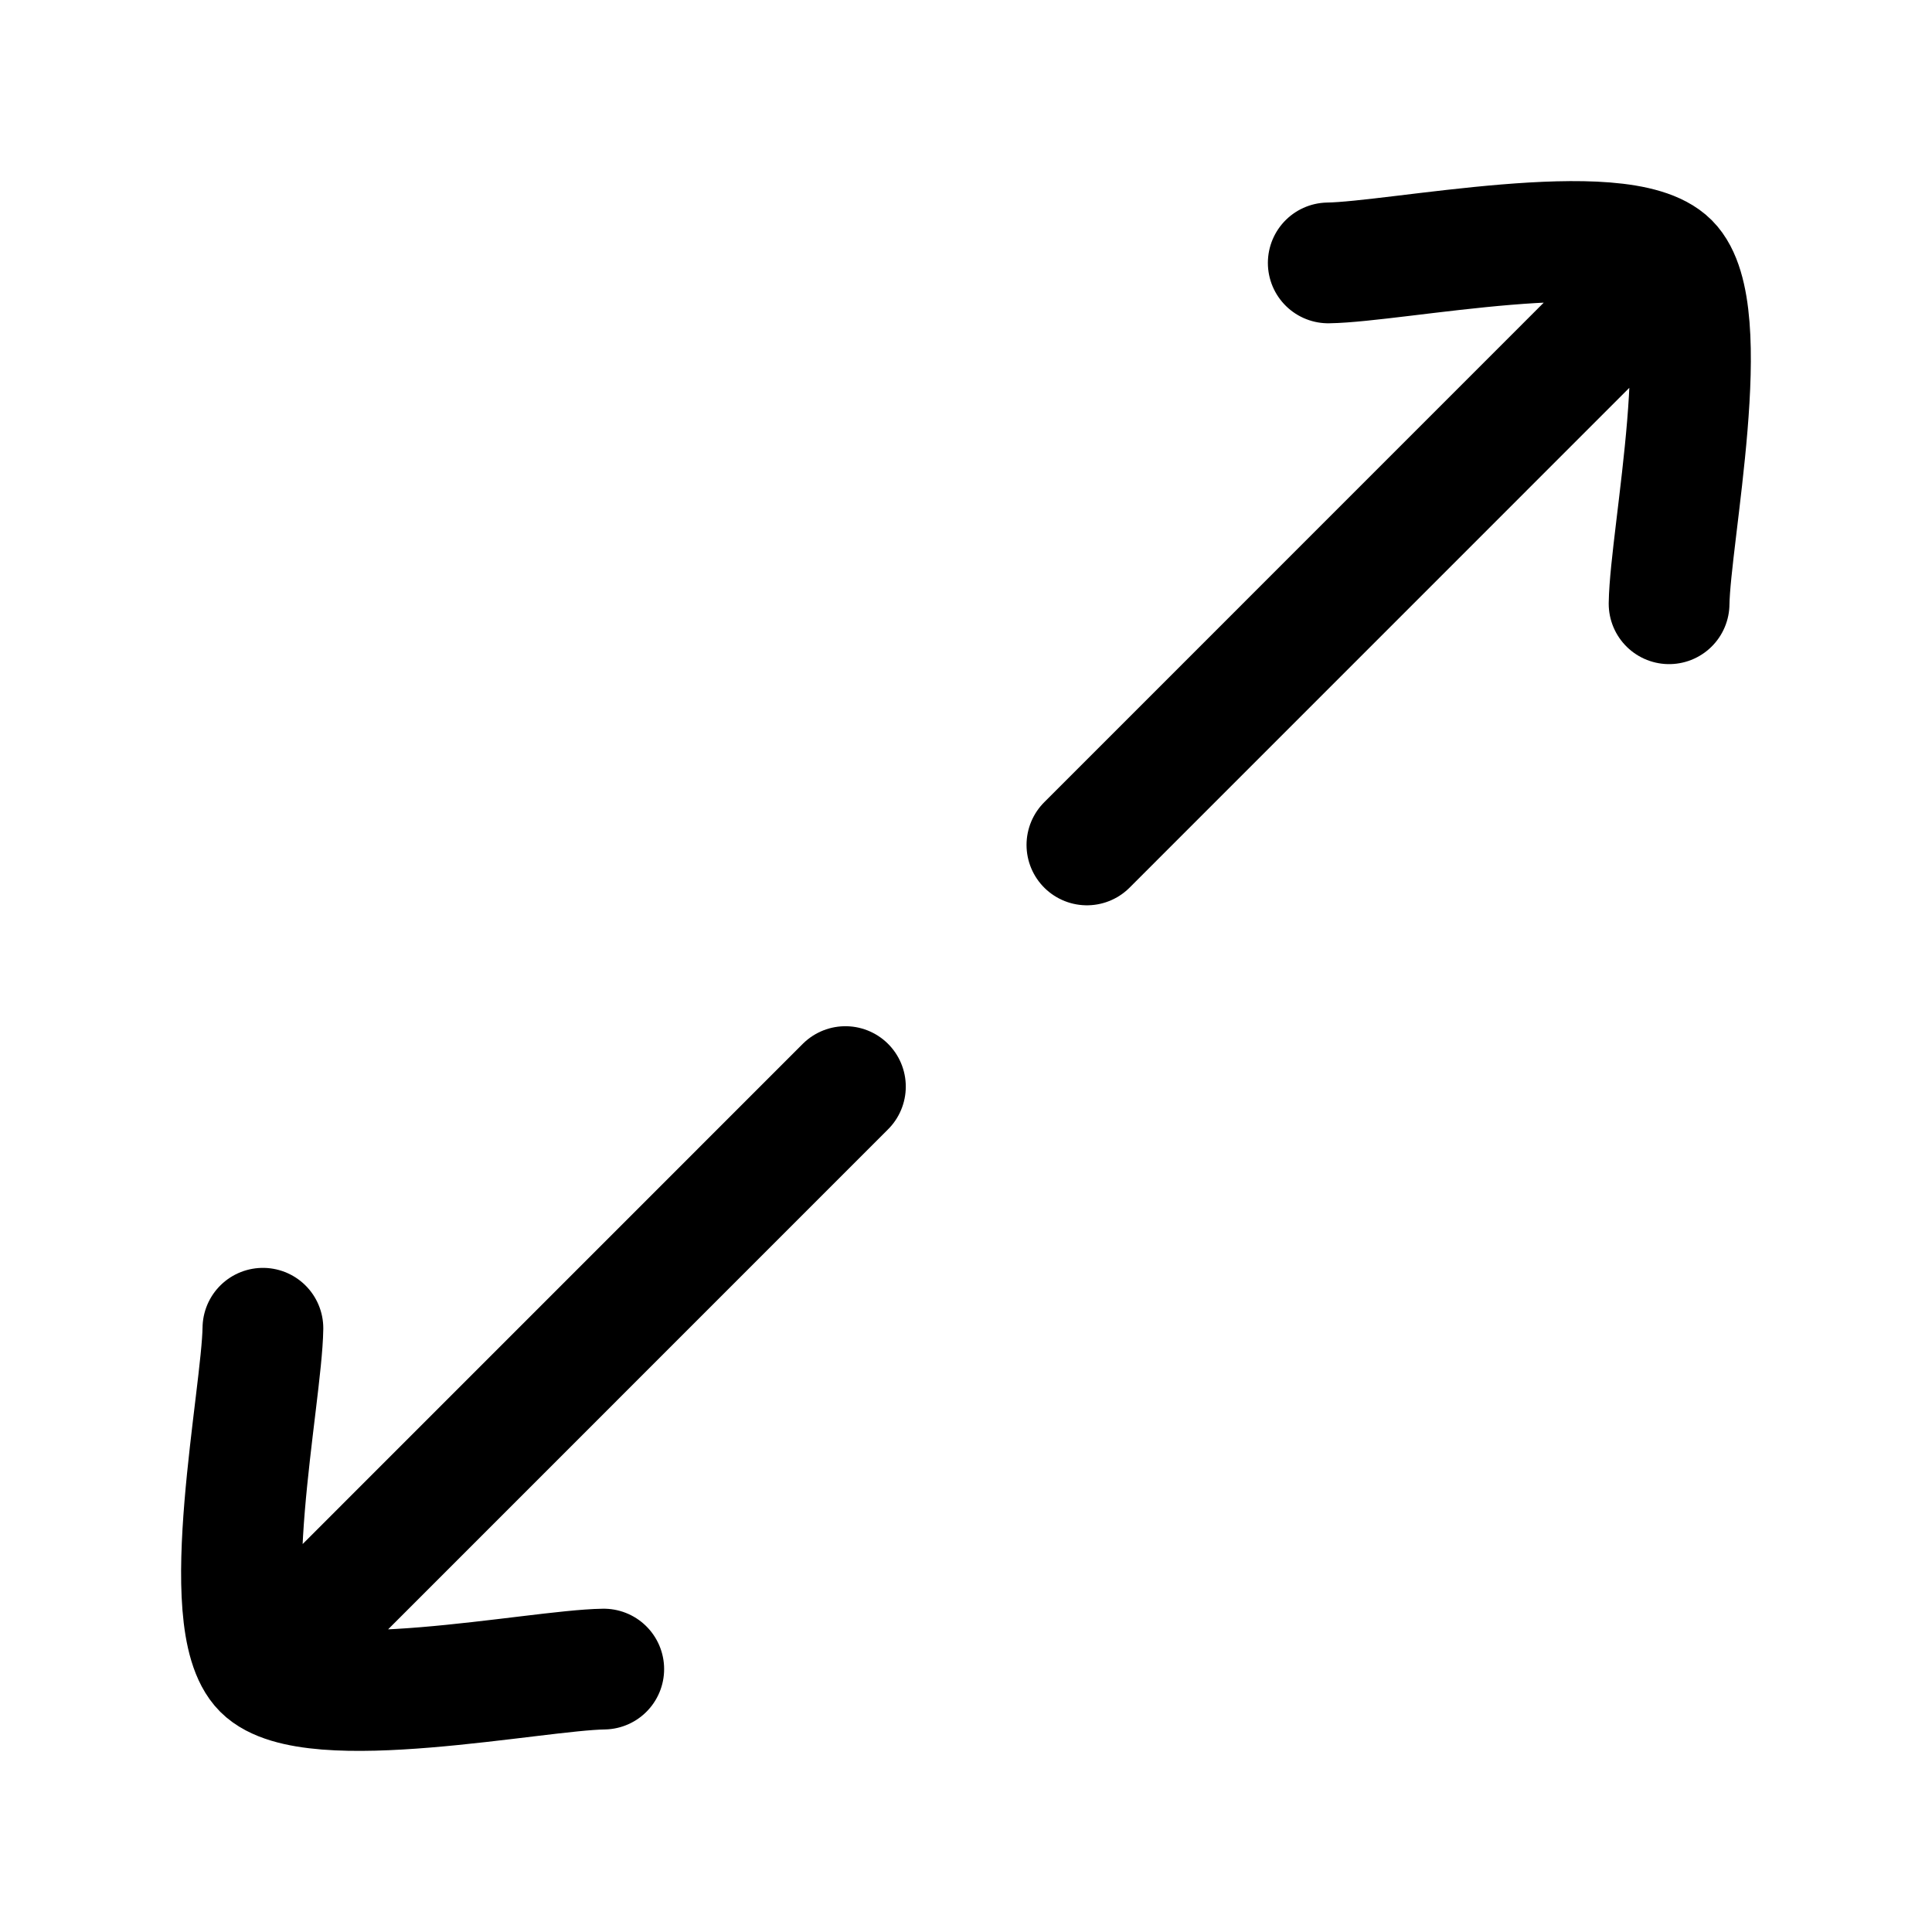
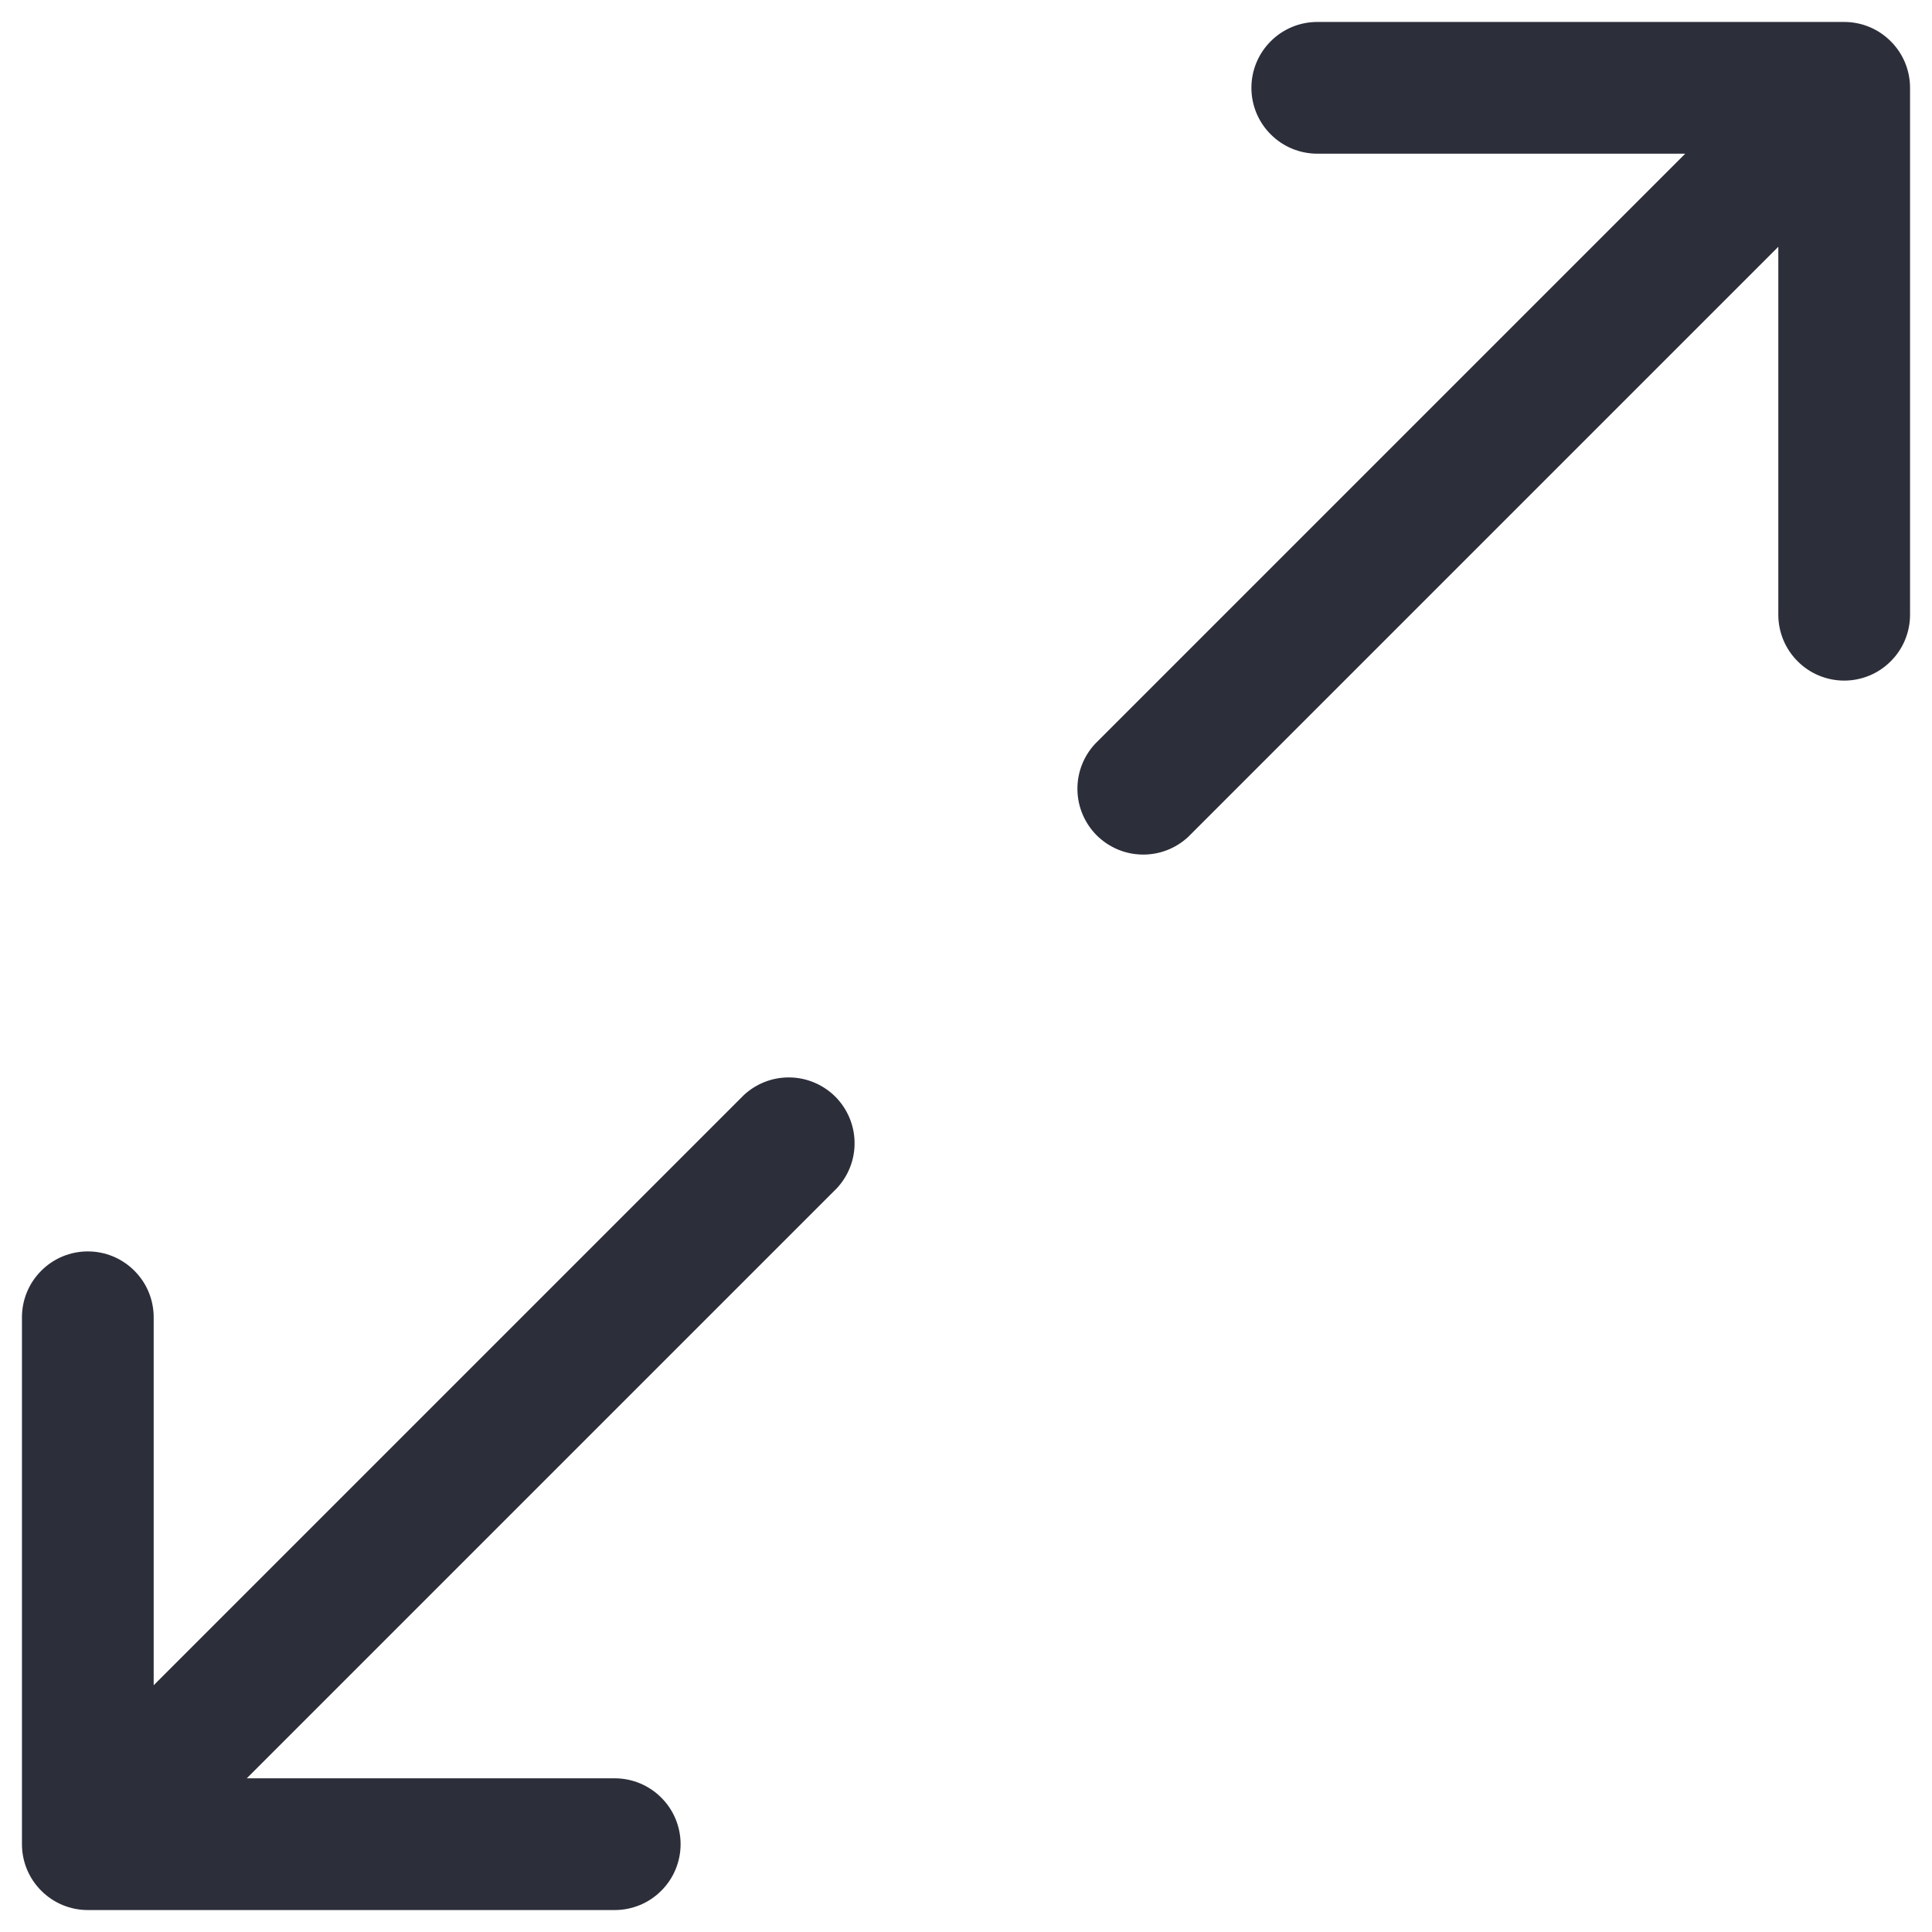
- <svg xmlns="http://www.w3.org/2000/svg" viewBox="0 0 24 24" width="24" height="24" color="#000000" fill="none">
-   <path d="M16.5 3.266C17.344 3.254 20.141 2.673 20.734 3.266C21.326 3.859 20.746 6.656 20.734 7.5M20.506 3.491L13.502 10.496" stroke="currentColor" stroke-width="1.5" stroke-linecap="round" stroke-linejoin="round" />
-   <path d="M3.266 16.5C3.254 17.345 2.673 20.141 3.266 20.734C3.859 21.327 6.656 20.746 7.5 20.734M10.502 13.498L3.498 20.503" stroke="currentColor" stroke-width="1.5" stroke-linecap="round" stroke-linejoin="round" />
+ <svg xmlns="http://www.w3.org/2000/svg" width="22" height="22" viewBox="0 0 22 22" fill="none">
+   <path d="M21.75 1V7C21.75 7.199 21.671 7.39 21.53 7.53C21.39 7.671 21.199 7.75 21 7.75C20.801 7.75 20.61 7.671 20.47 7.53C20.329 7.39 20.25 7.199 20.25 7V2.81L13.53 9.53C13.388 9.662 13.2 9.735 13.005 9.731C12.811 9.728 12.626 9.649 12.488 9.512C12.351 9.374 12.272 9.189 12.269 8.995C12.265 8.8 12.338 8.612 12.47 8.47L19.19 1.75H15C14.801 1.75 14.61 1.671 14.47 1.53C14.329 1.39 14.25 1.199 14.25 1C14.25 0.801 14.329 0.61 14.47 0.47C14.61 0.329 14.801 0.25 15 0.25H21C21.199 0.25 21.39 0.329 21.53 0.47C21.671 0.61 21.75 0.801 21.75 1ZM8.47 12.47L1.75 19.19V15C1.75 14.801 1.671 14.61 1.53 14.47C1.39 14.329 1.199 14.25 1 14.25C0.801 14.25 0.61 14.329 0.47 14.47C0.329 14.61 0.25 14.801 0.25 15V21C0.25 21.199 0.329 21.39 0.47 21.53C0.61 21.671 0.801 21.75 1 21.75H7C7.199 21.75 7.39 21.671 7.53 21.53C7.671 21.39 7.75 21.199 7.75 21C7.75 20.801 7.671 20.61 7.53 20.47C7.39 20.329 7.199 20.25 7 20.25H2.81L9.53 13.53C9.662 13.388 9.735 13.2 9.731 13.005C9.728 12.811 9.649 12.626 9.512 12.488C9.374 12.351 9.189 12.272 8.995 12.269C8.8 12.265 8.612 12.338 8.47 12.47Z" fill="#2C2E3A" />
</svg>
